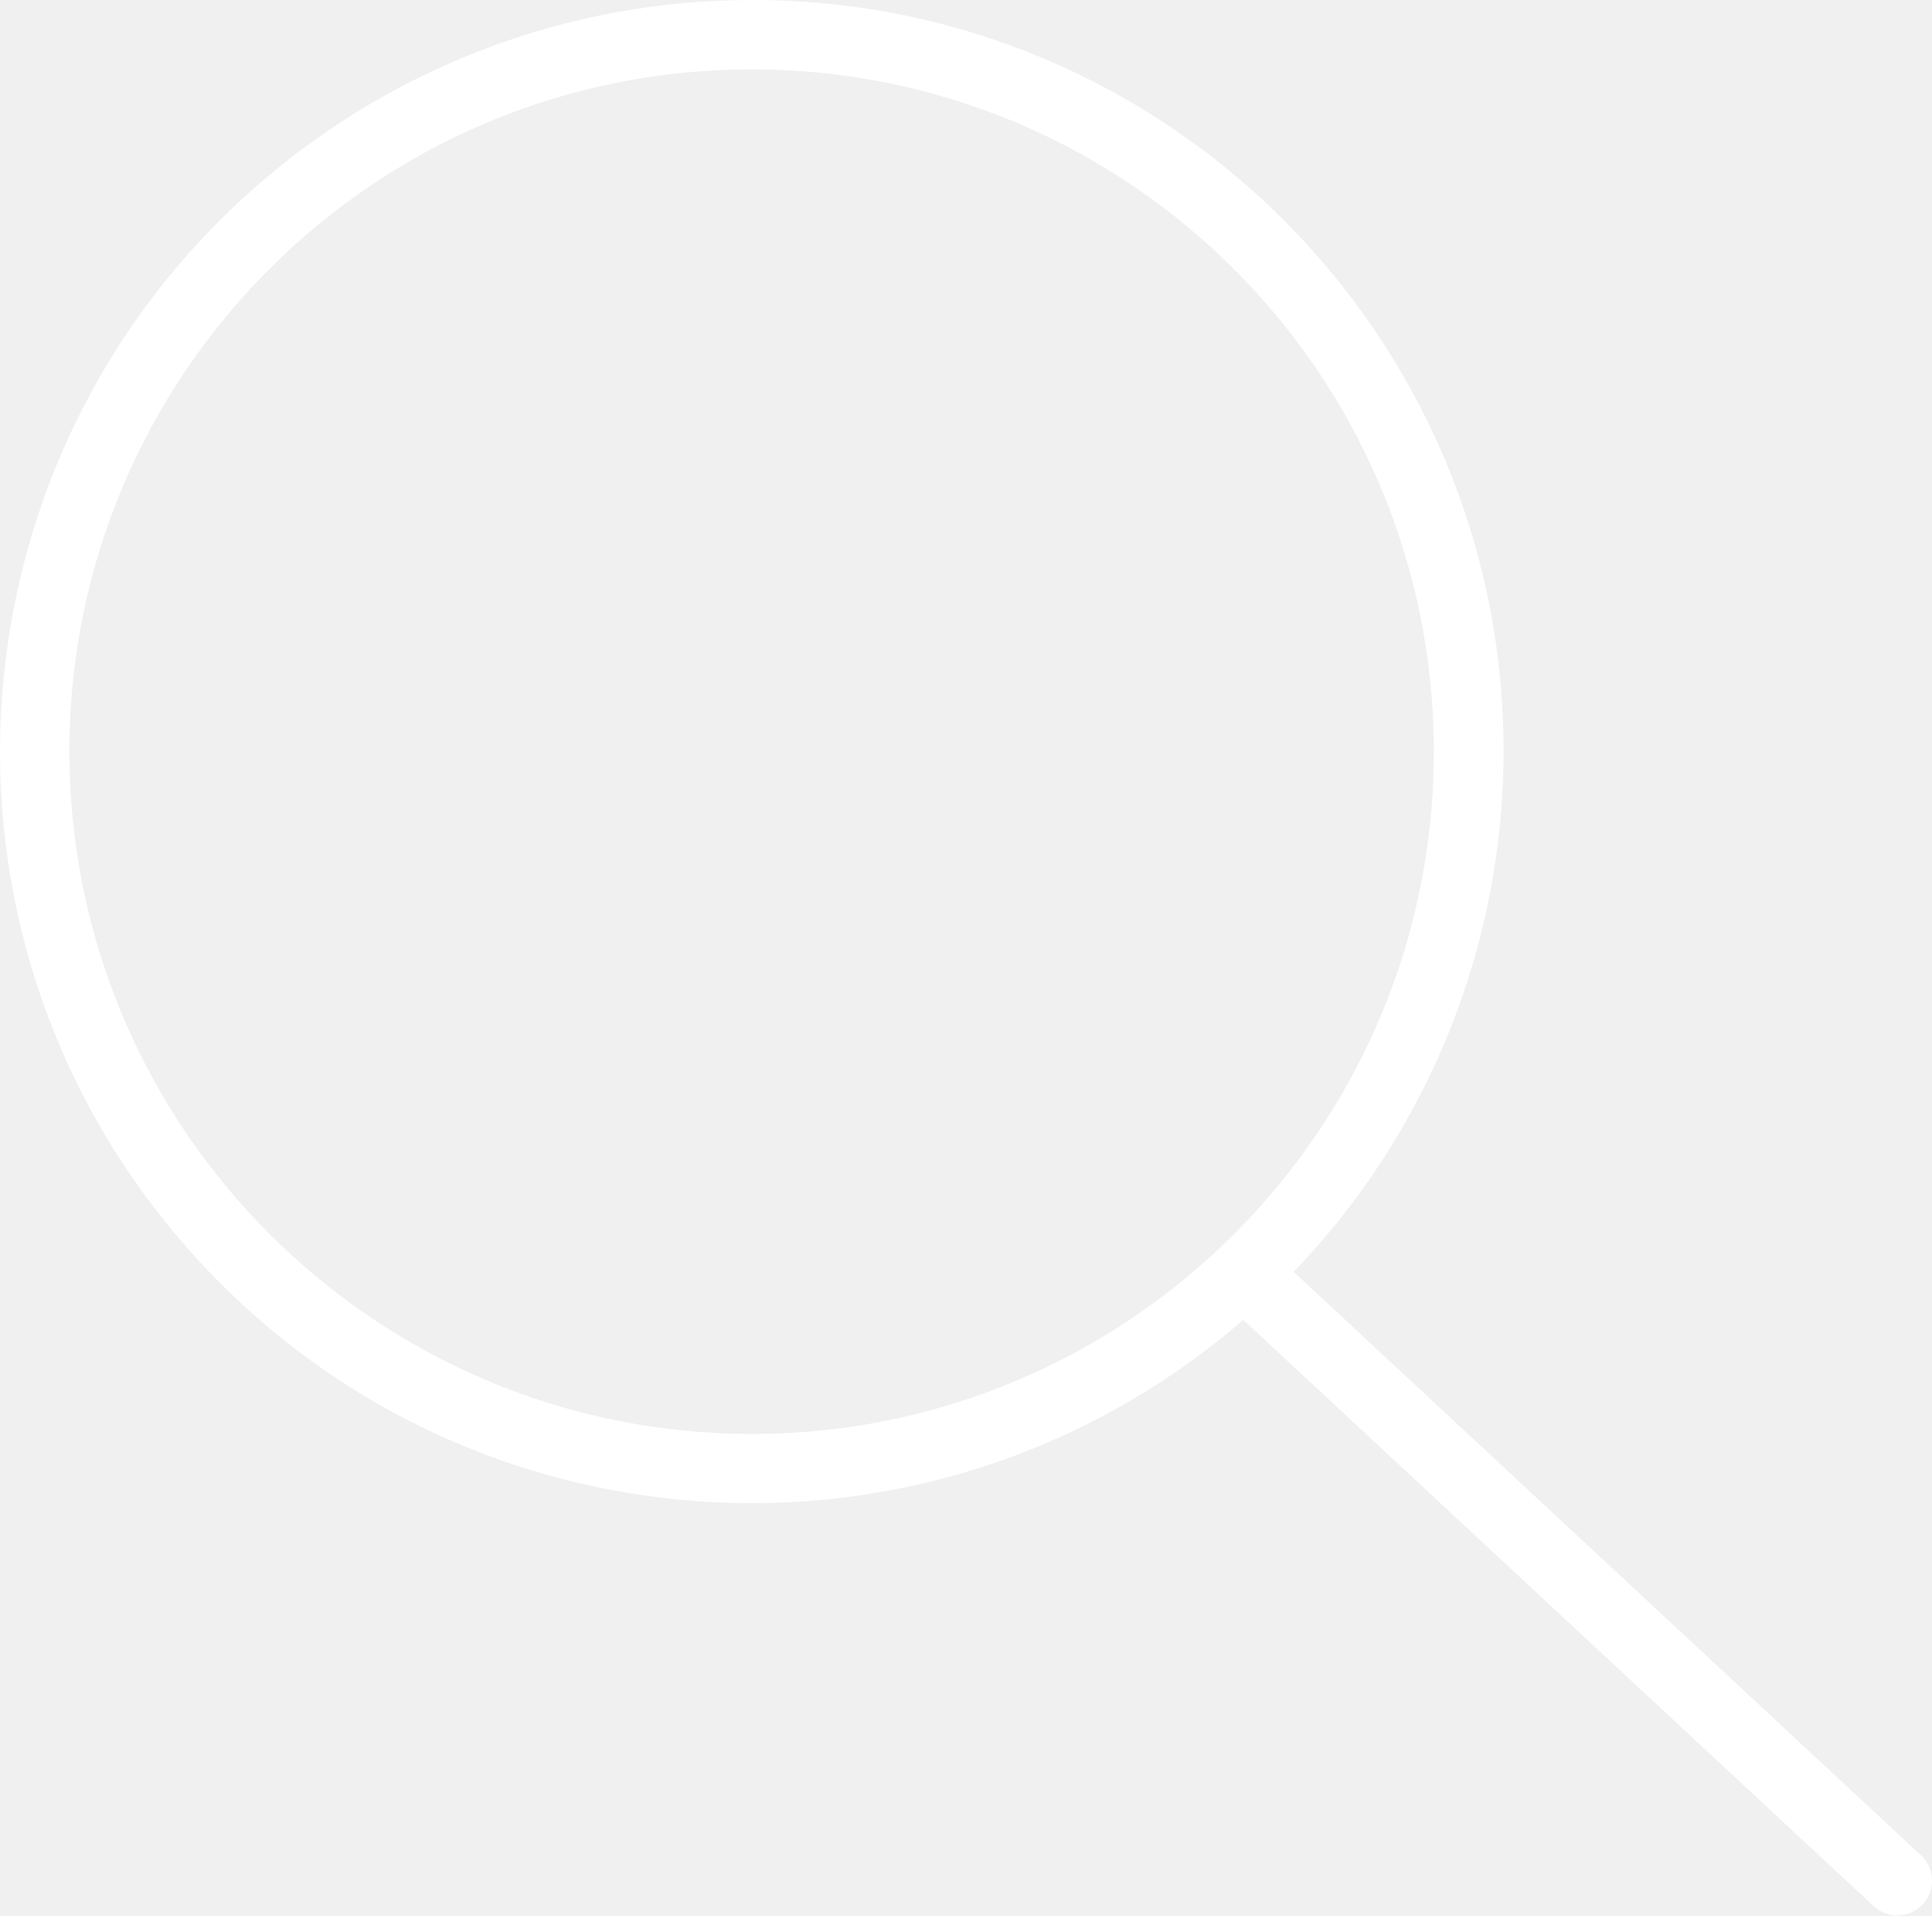
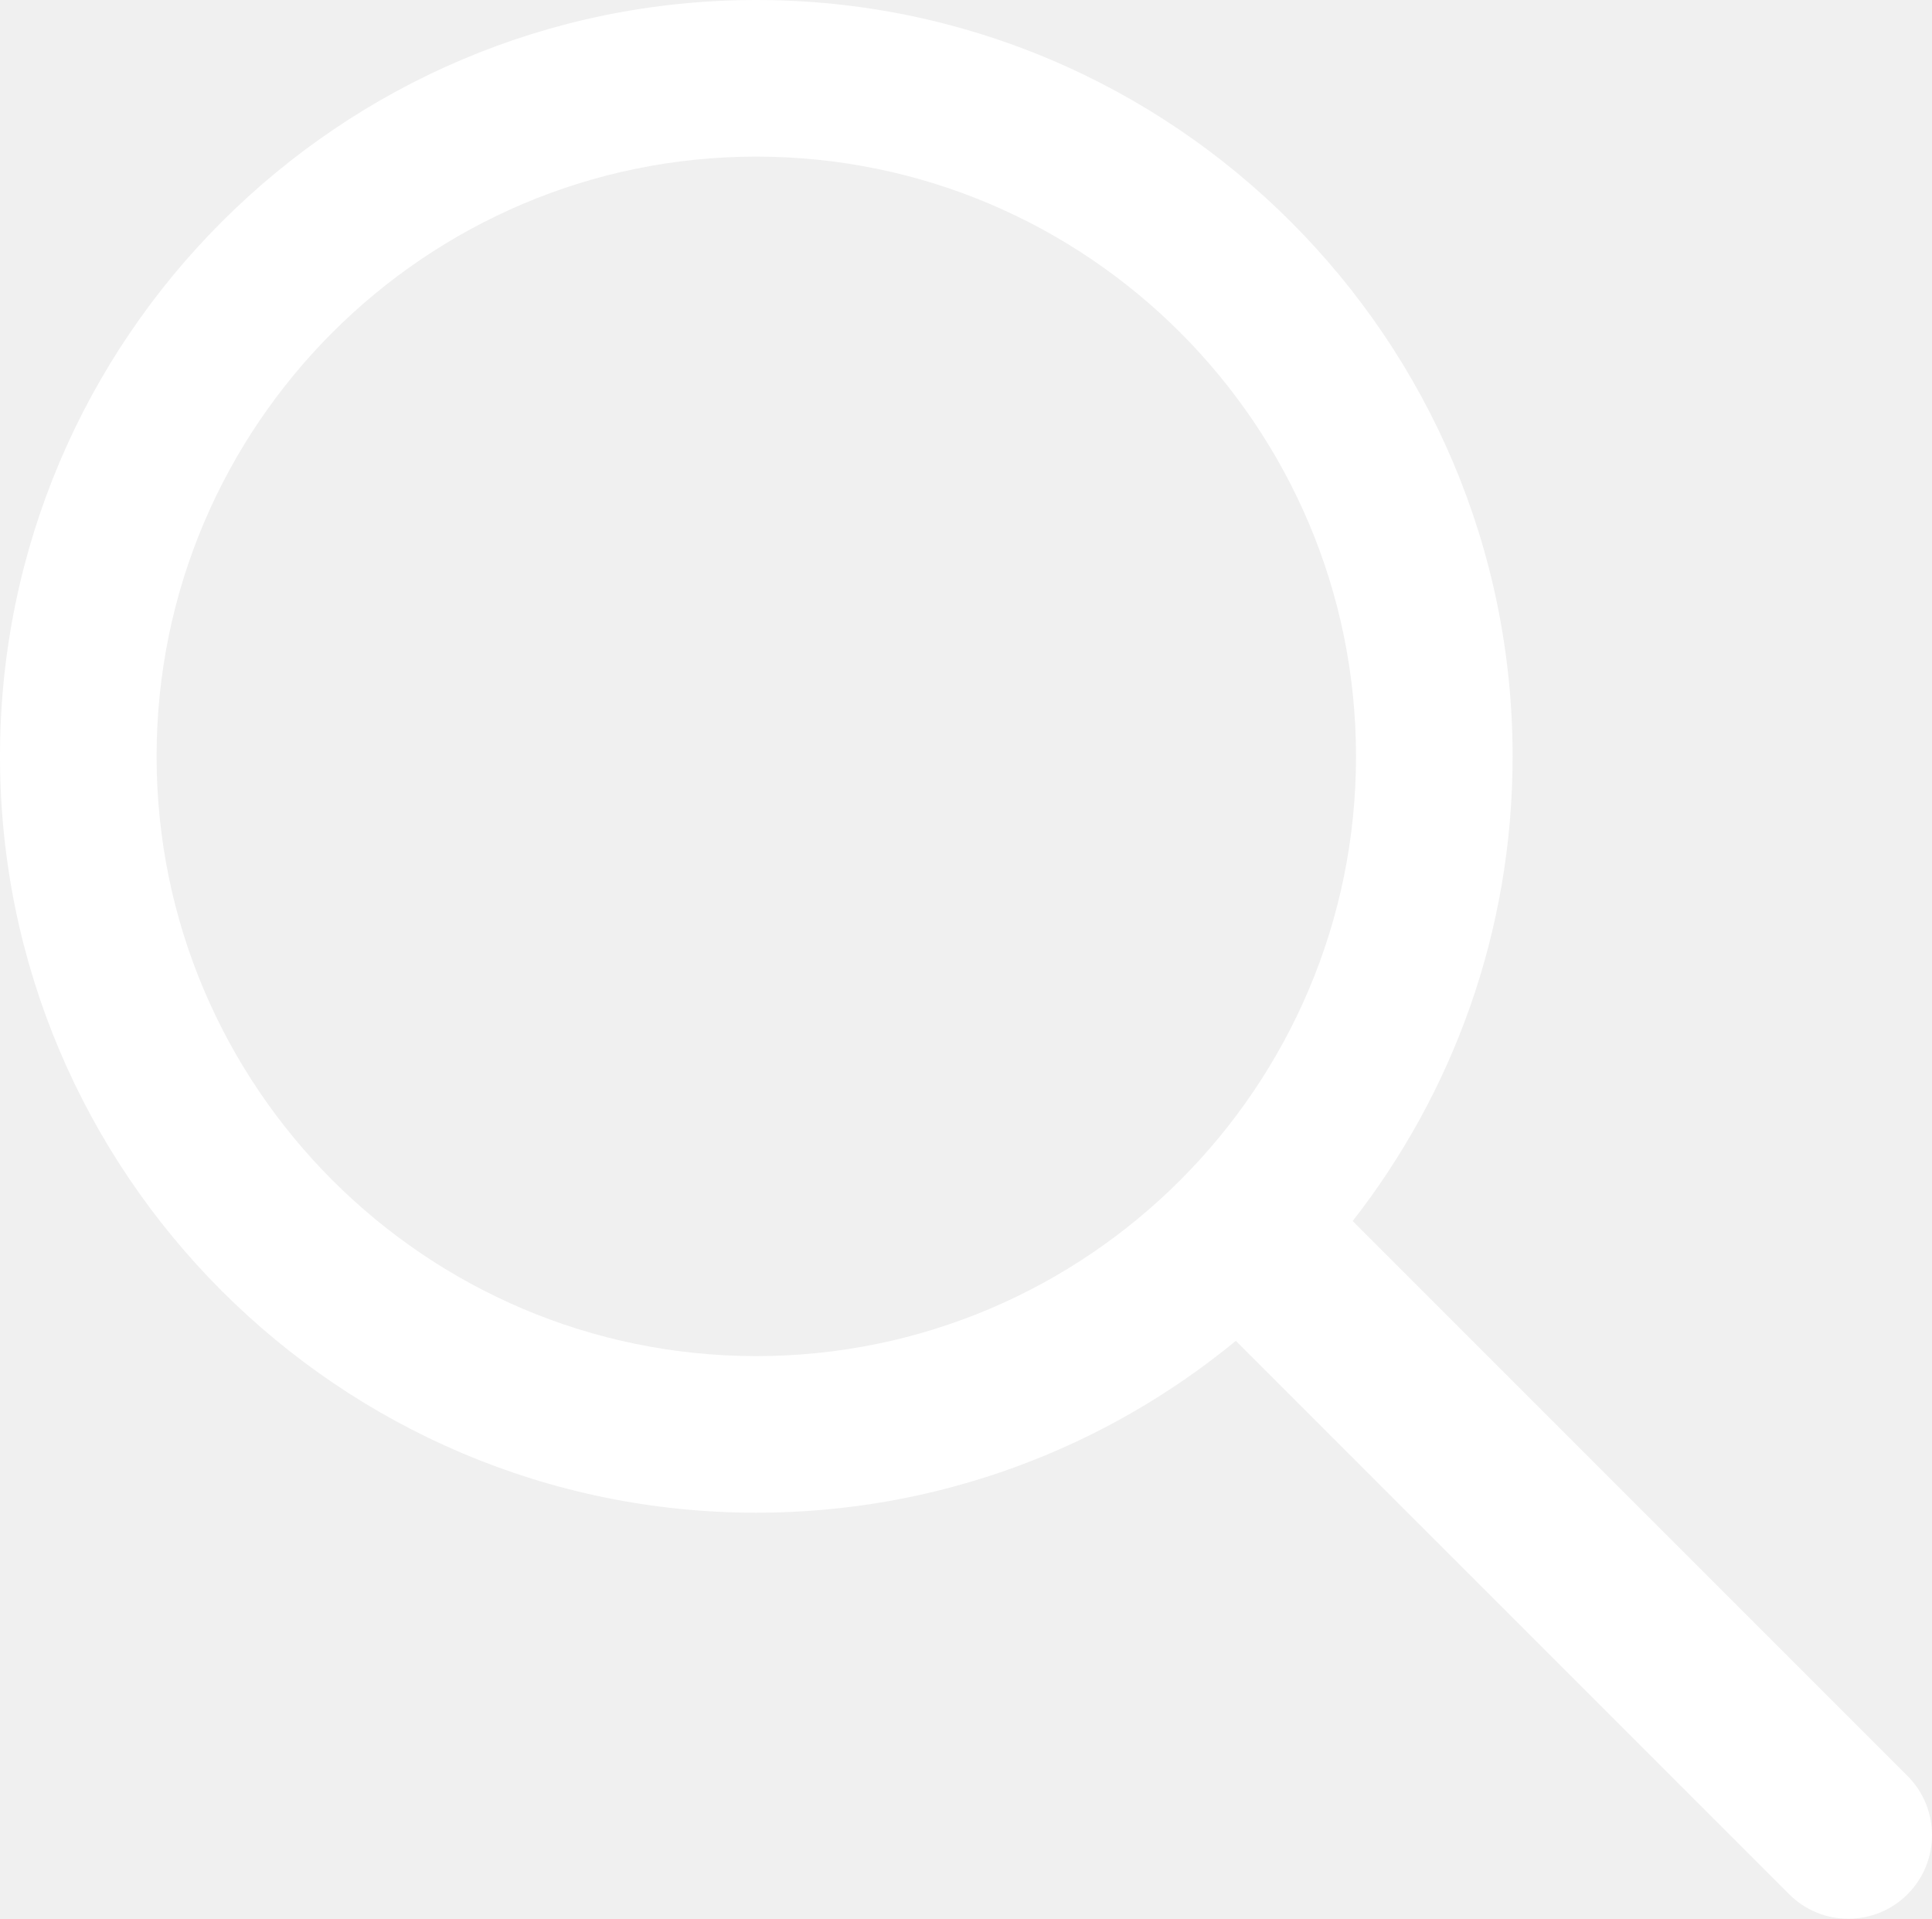
- <svg xmlns="http://www.w3.org/2000/svg" id="Layer_1" viewBox="0 0 293.3 290.75">
-   <defs>
-     <style>.cls-1{fill:#fff;}</style>
-   </defs>
-   <g id="Layer_2">
-     <g id="Search">
-       <path class="cls-1" d="M39.43,27.82C-8.21,69.05-13.41,141.1,27.82,188.74c41.23,47.64,113.28,52.84,160.92,11.6l95.7,89c.97,.91,2.26,1.42,3.59,1.41,1.47,0,2.86-.61,3.86-1.68,1.98-2.13,1.86-5.47-.27-7.45l-95.23-88.56c20.49-21.28,31.91-49.69,31.87-79.23C228.16,50.87,177.05-.09,114.09,0c-27.42,0-53.93,9.87-74.66,27.82ZM10.53,114.1h0c0-57.21,46.38-103.58,103.58-103.57,57.2,0,103.57,46.38,103.56,103.58,0,57.2-46.38,103.57-103.58,103.56-57.17-.07-103.5-46.4-103.56-103.57Z" />
-     </g>
+ <svg xmlns="http://www.w3.org/2000/svg" id="b" viewBox="0 0 288.7 286.7">
+   <g id="c">
+     <path d="M285.04,265.36l-82.91-82.91c14.97-19.17,23.9-43.27,23.9-69.43C226.03,50.7,175.33,0,113.02,0,50.7,0,0,50.7,0,113.02c0,62.31,50.7,113.01,113.02,113.01,27.18,0,52.14-9.64,71.65-25.68l82.69,82.69c2.44,2.44,5.64,3.66,8.84,3.66s6.4-1.22,8.84-3.66c4.88-4.88,4.88-12.8,0-17.68ZM113.02,23.4c49.41,0,89.61,40.2,89.61,89.62,0,49.41-40.2,89.61-89.61,89.61-49.42,0-89.62-40.2-89.62-89.61,0-49.42,40.2-89.62,89.62-89.62Z" fill="#fff" />
  </g>
</svg>
